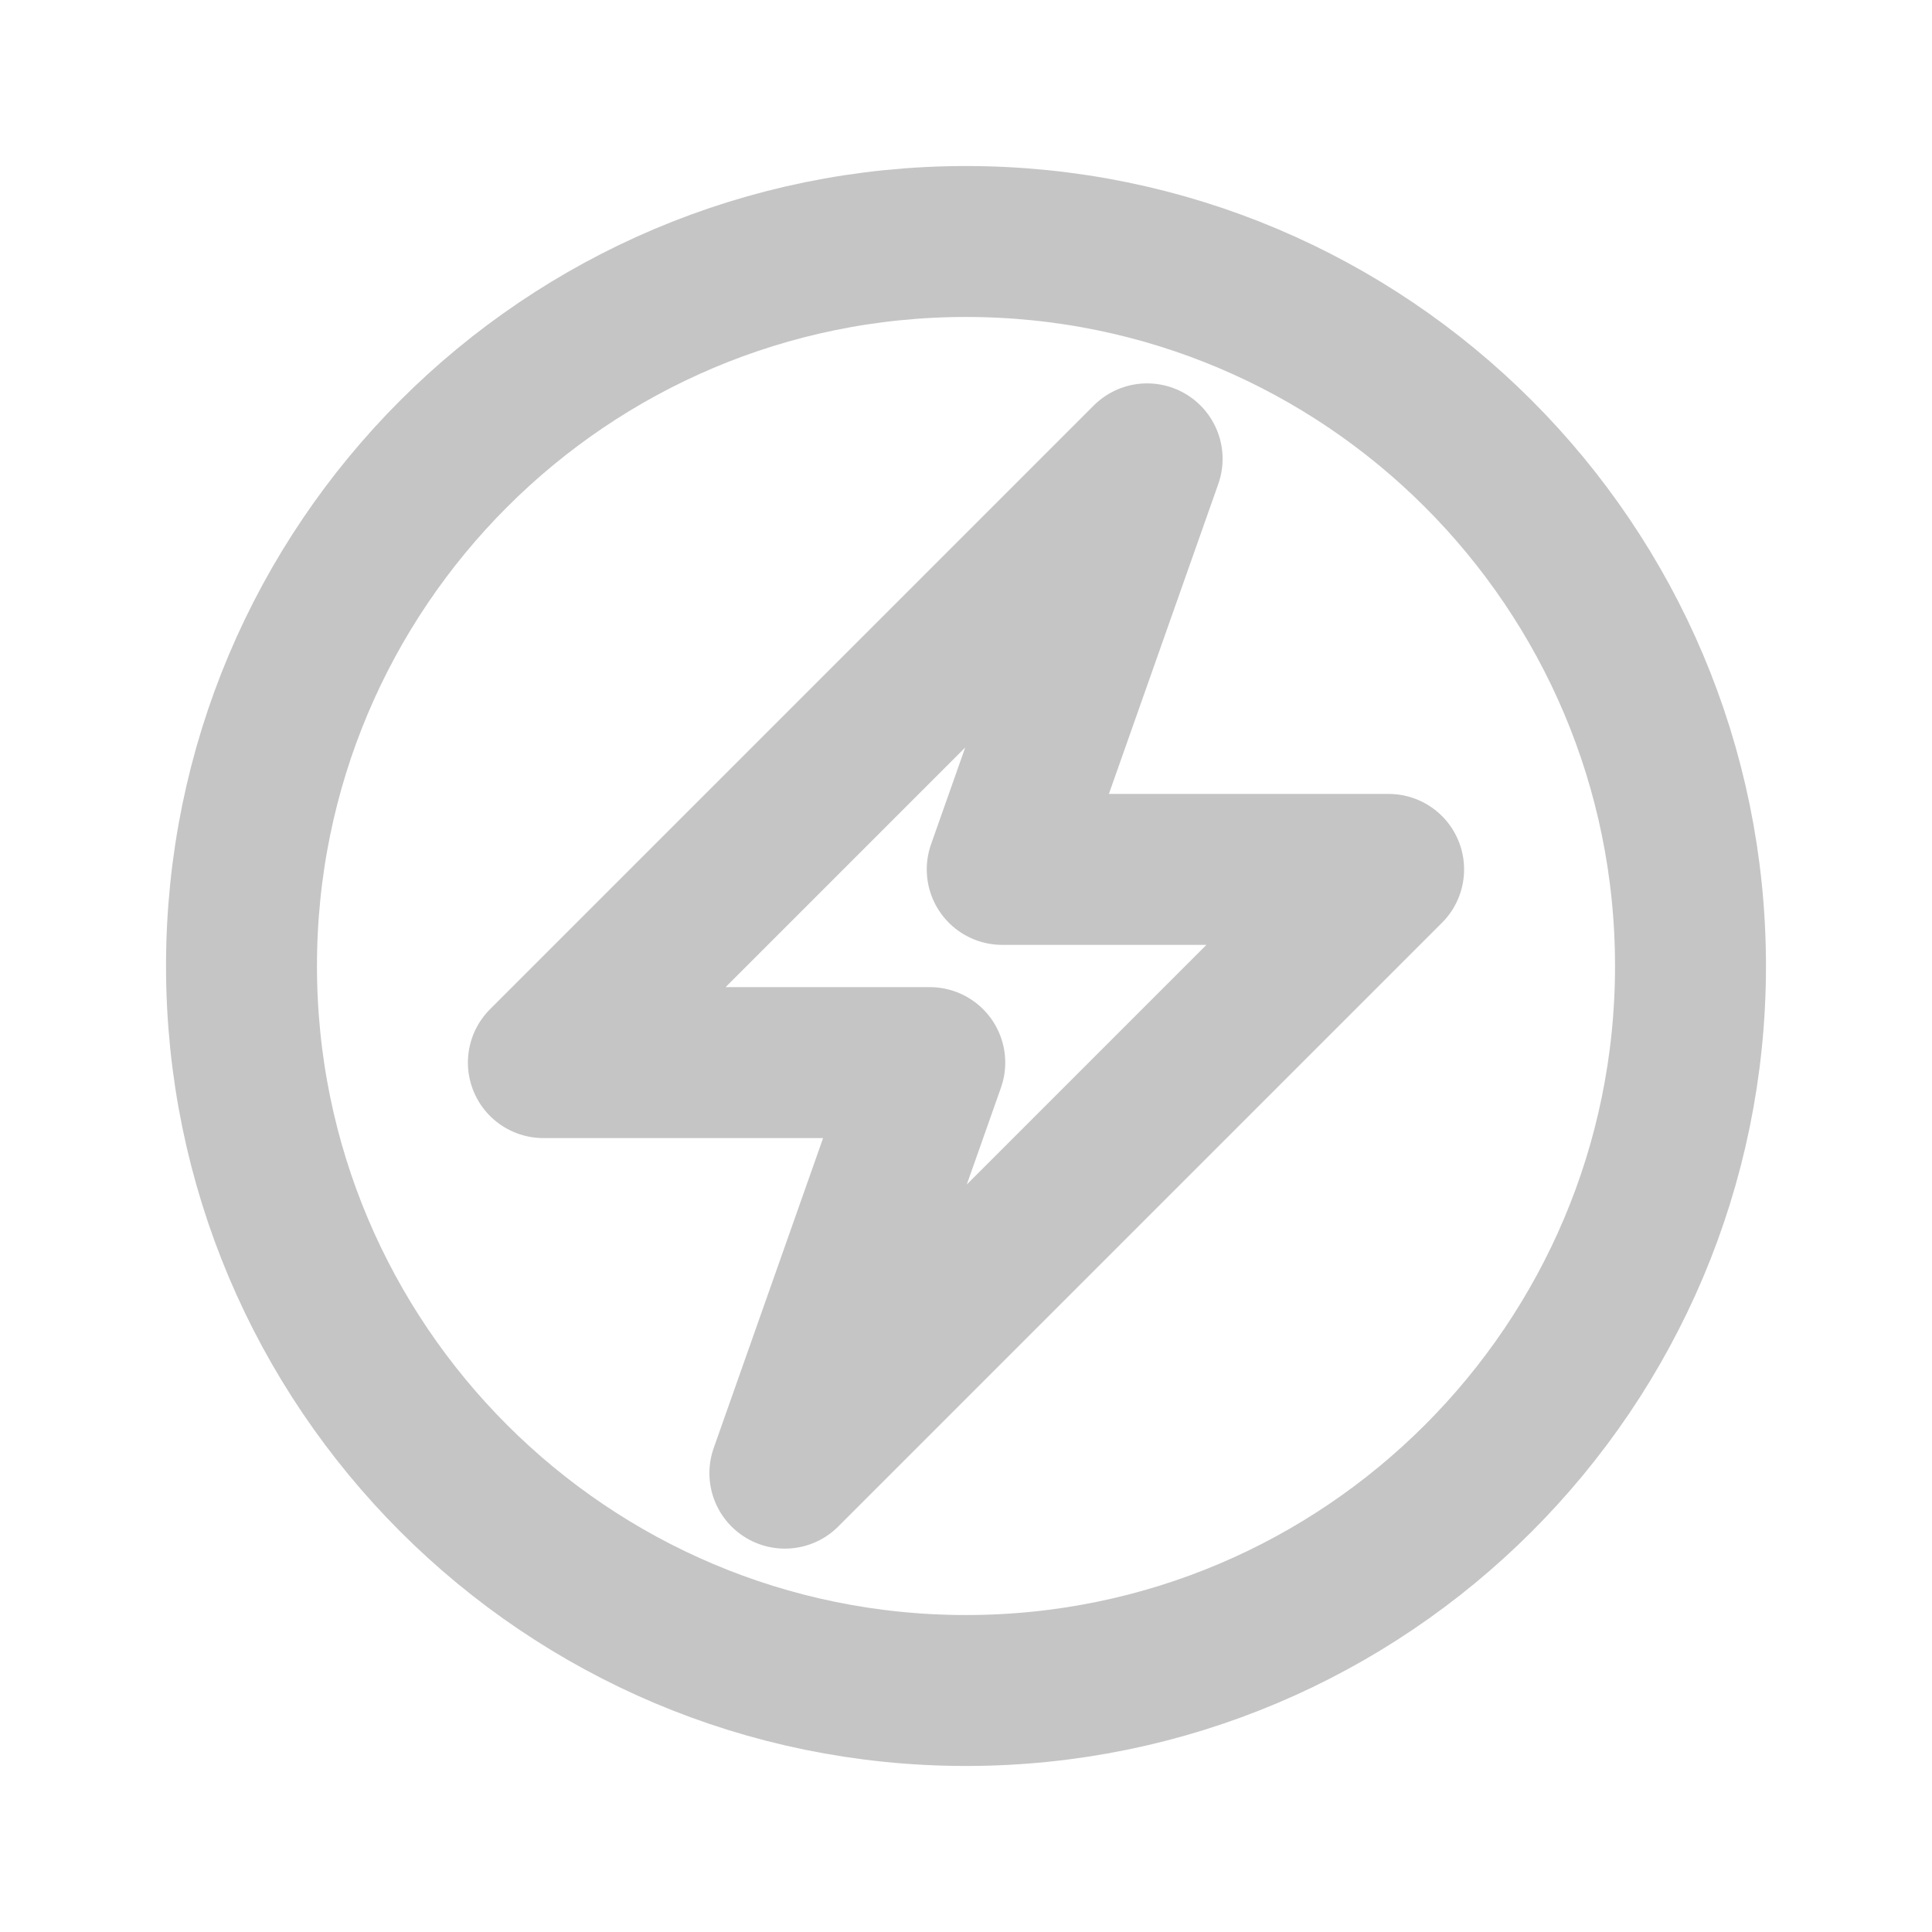
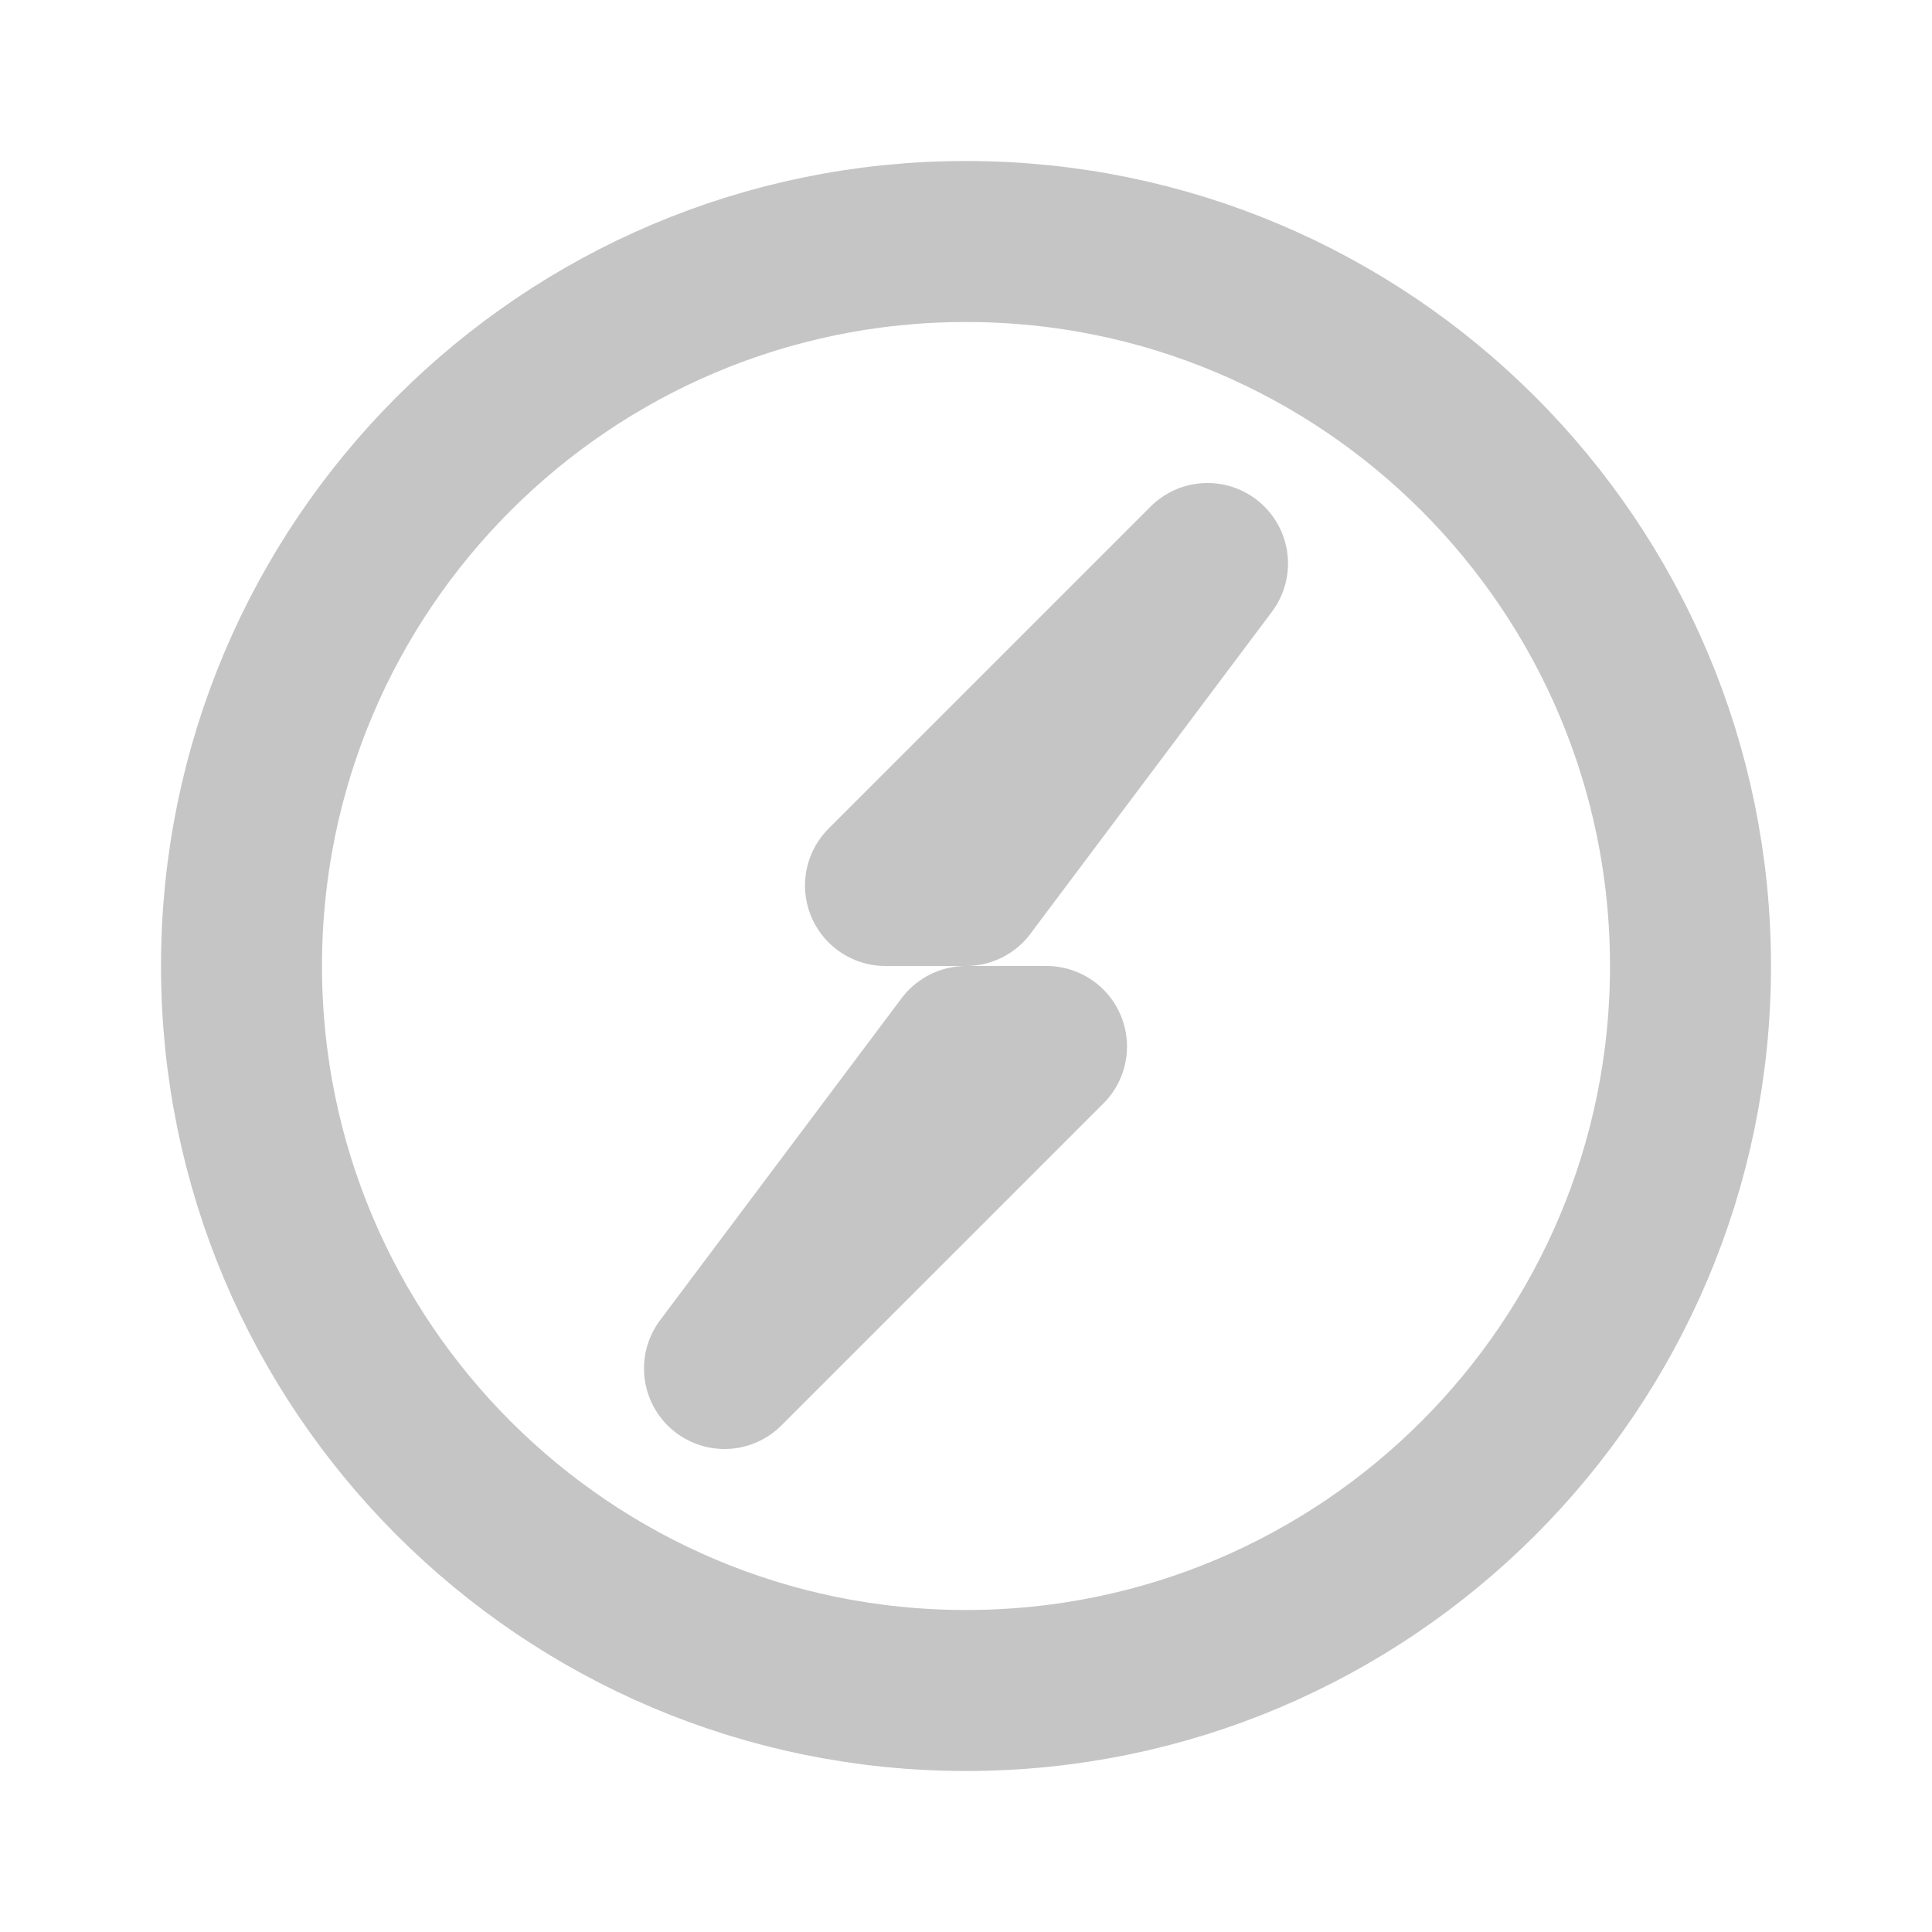
- <svg xmlns="http://www.w3.org/2000/svg" style="color:#C5C5C5" width="16" height="16" viewBox="0 0 16 16" fill="none" role="img" aria-label="Socket.IO">
-   <g stroke="currentColor" stroke-width="1.25" stroke-linecap="round" stroke-linejoin="round">
-     <circle cx="8" cy="8" r="6" />
-     <path d="m9.5 3.8-5 5h3.2l-1.2 3.4 5-5H8.3Z" />
+ <svg xmlns="http://www.w3.org/2000/svg" style="color:#C5C5C5" width="16" height="16" viewBox="0 0 16 16" fill="none" stroke="currentColor" stroke-width="2" stroke-linecap="round" stroke-linejoin="round" role="img" aria-label="Socket.IO">
+   <g transform="scale(0.6666667)">
+     <path stroke="none" d="M0 0h24v24H0z" fill="none" />
+     <path d="M3 12a9 9 0 1 0 18 0a9 9 0 1 0 -18 0" />
+     <path d="M11 11h1l3 -4l-4 4" />
+     <path d="M12 13h1l-4 4l3 -4" />
  </g>
</svg>
